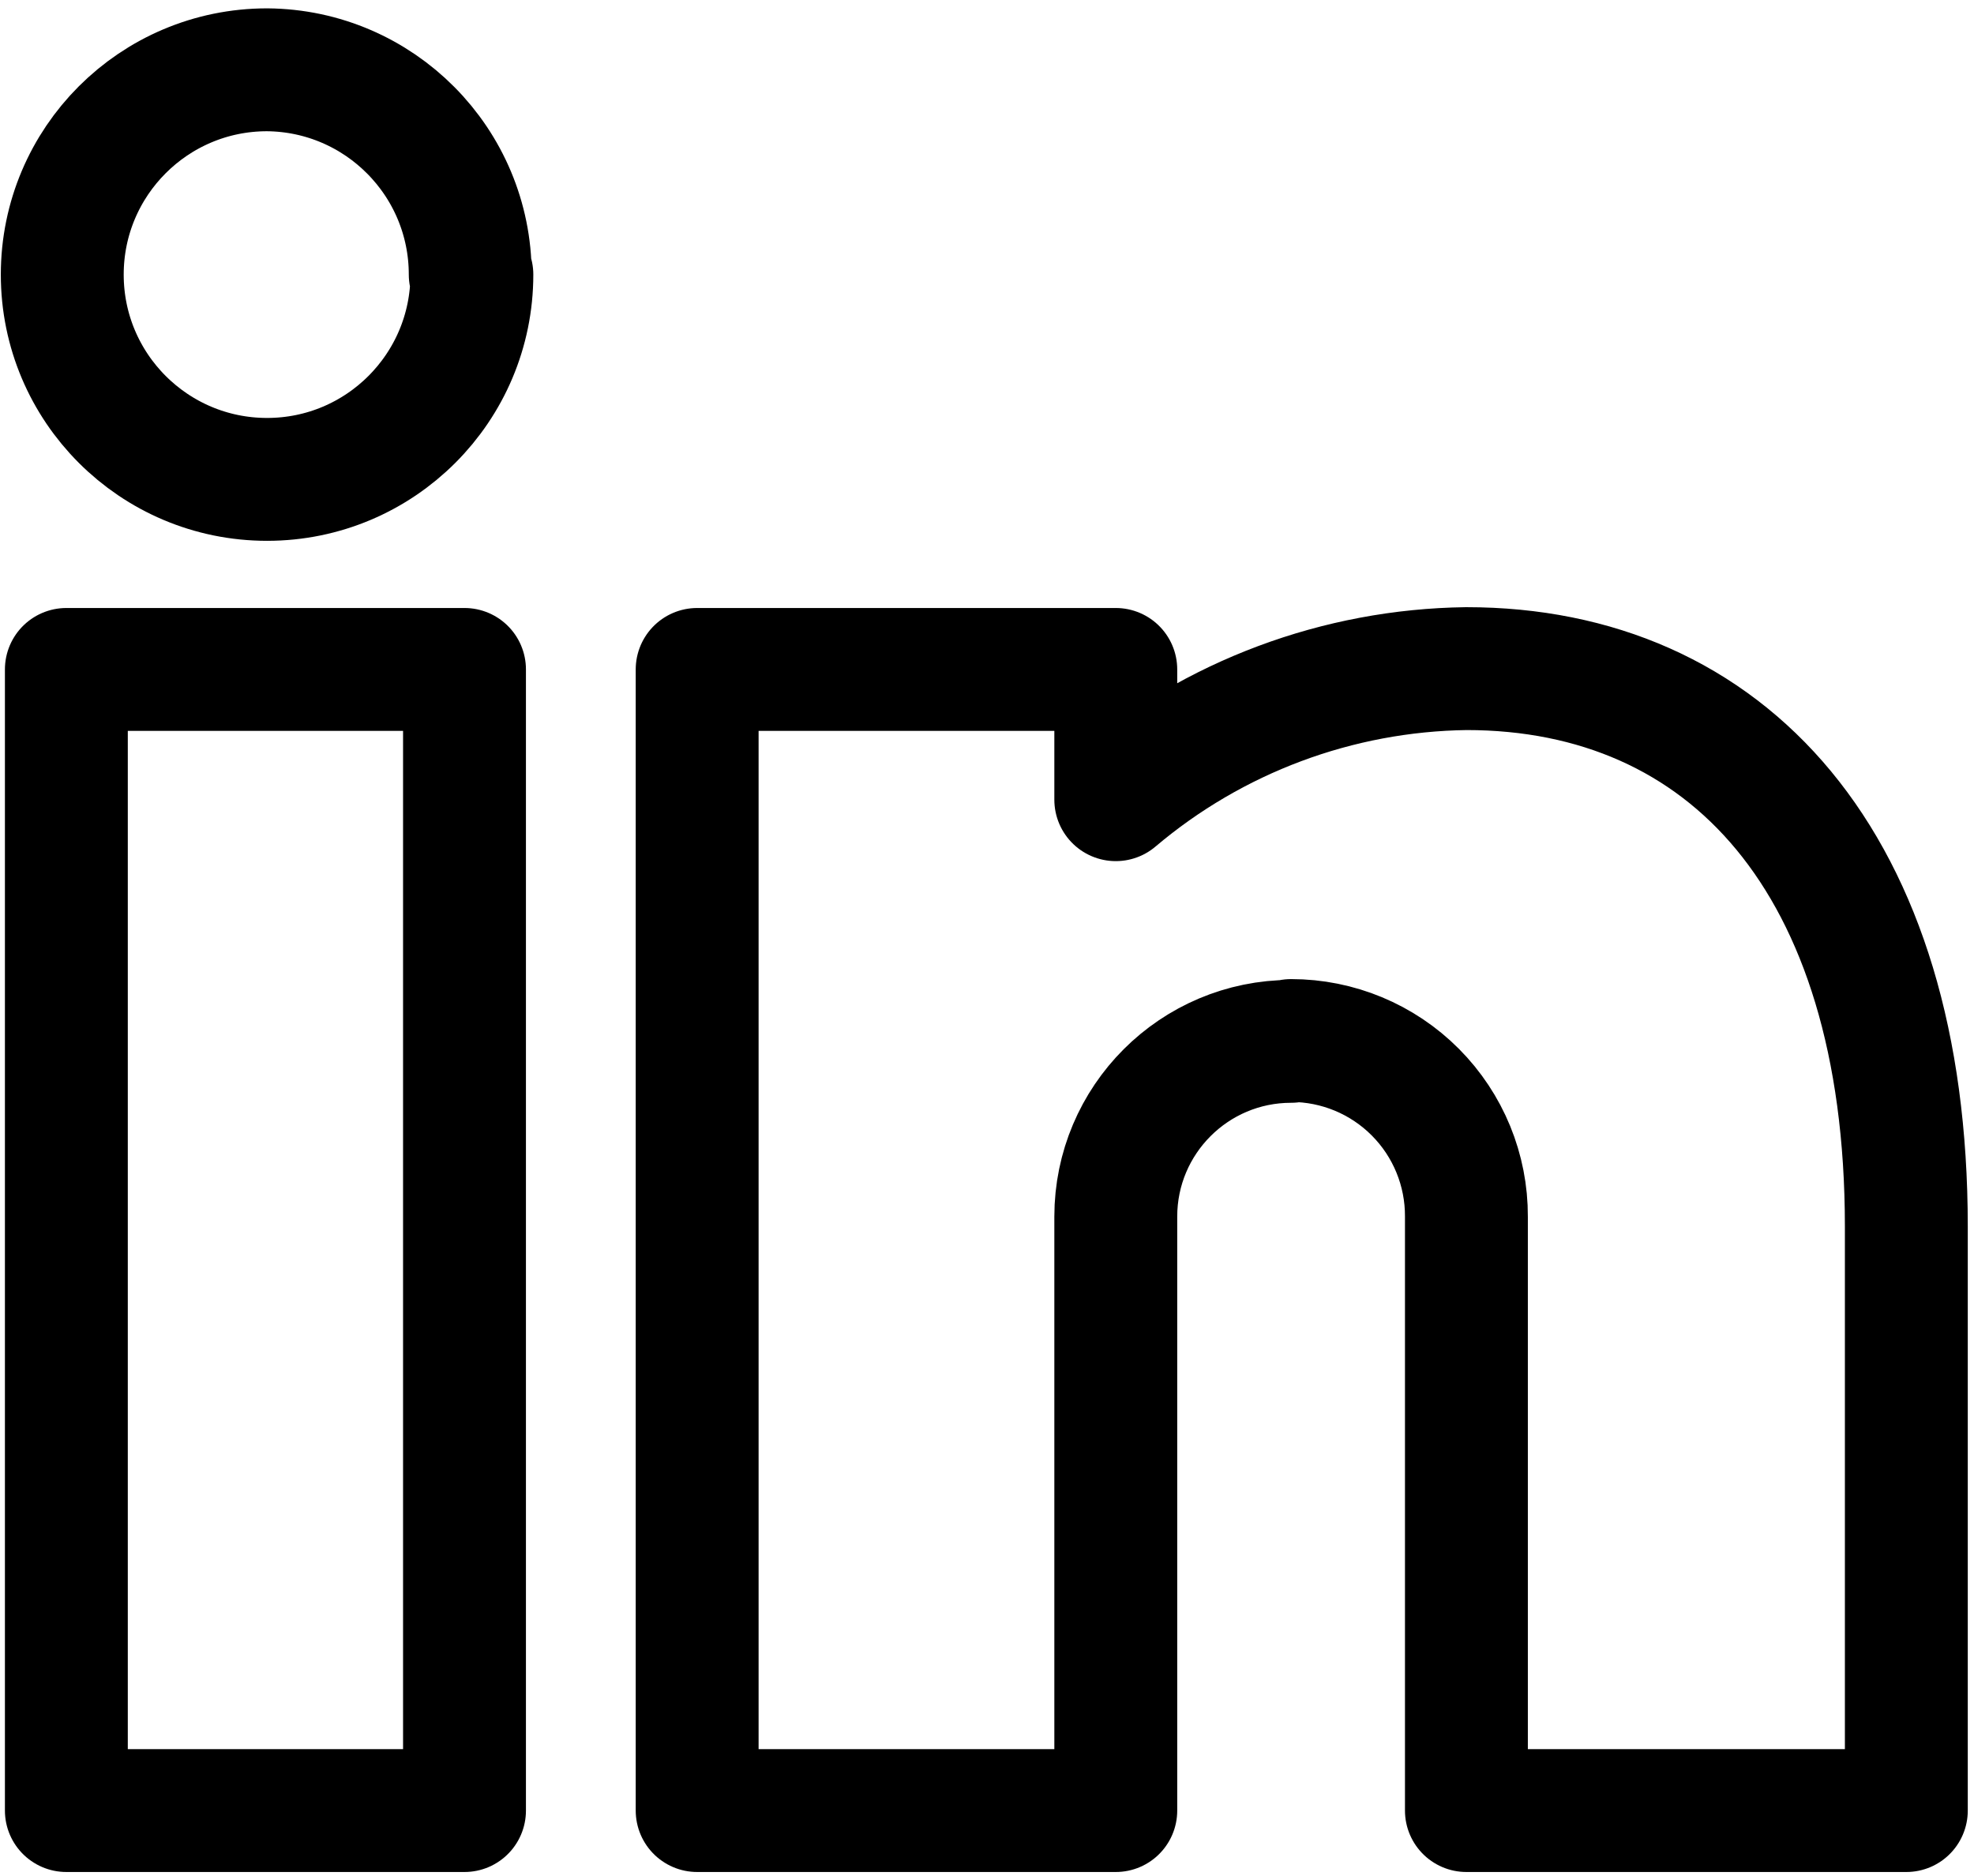
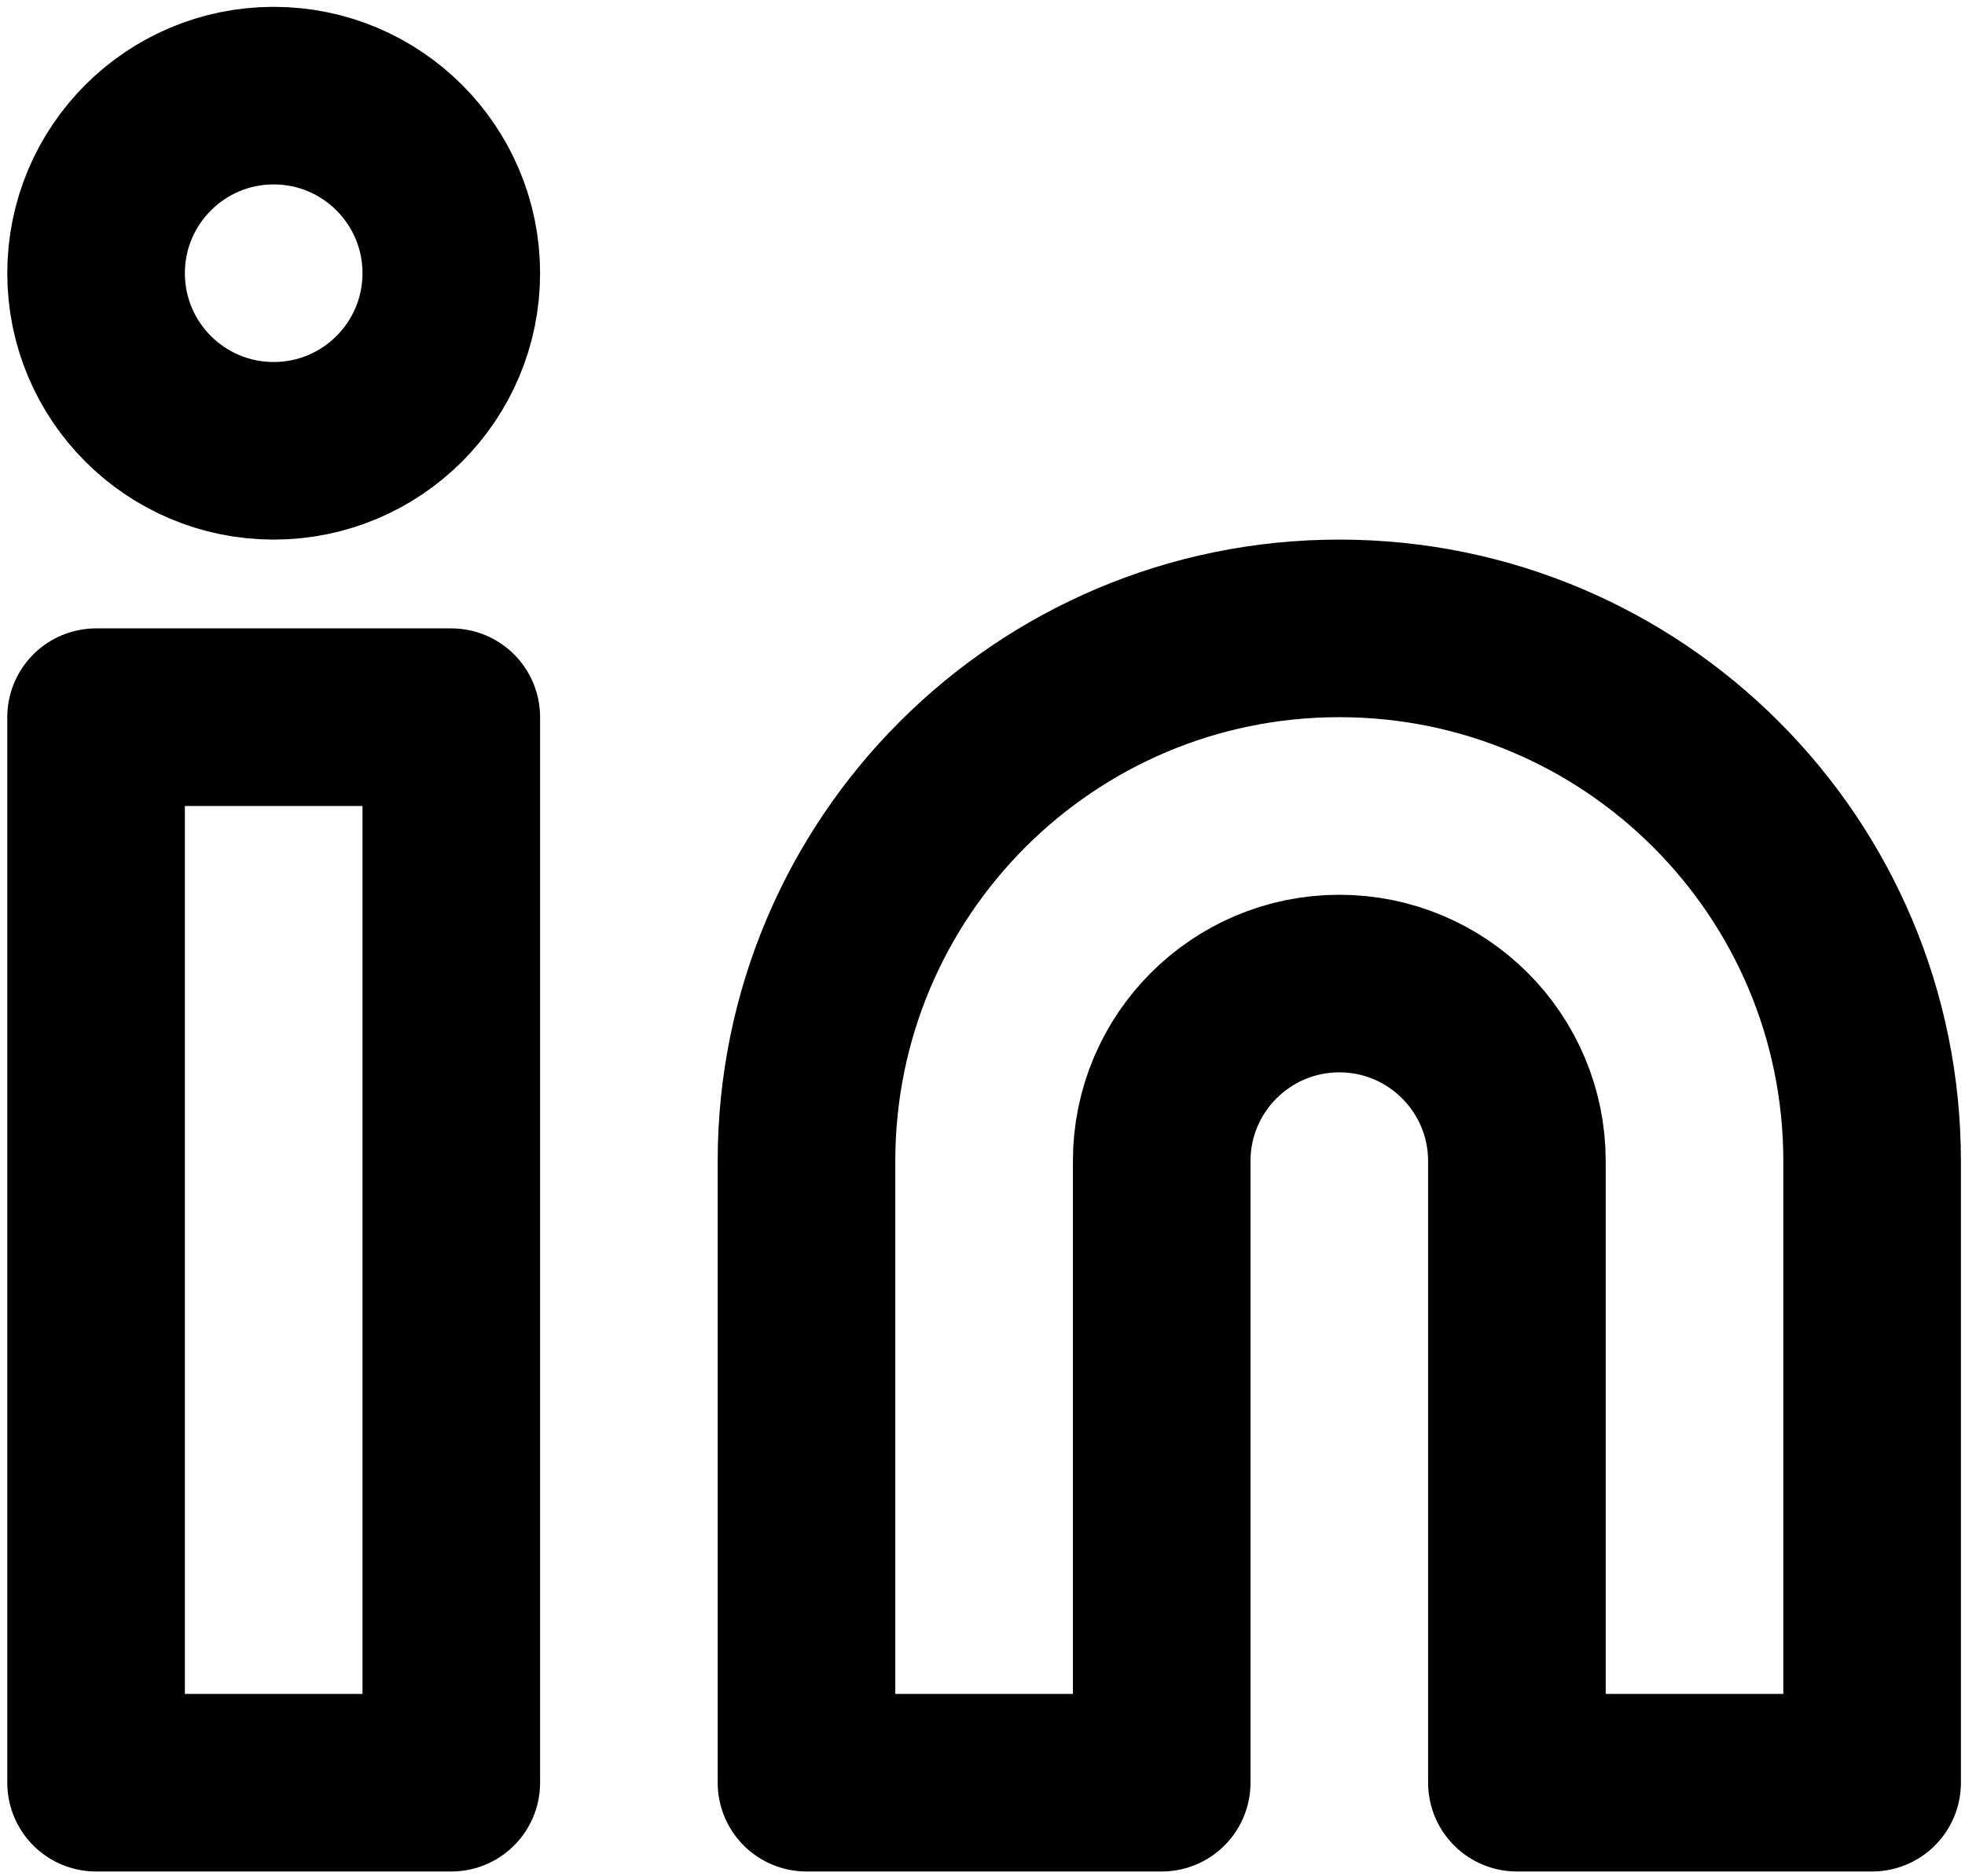
- <svg xmlns="http://www.w3.org/2000/svg" viewBox="0 0.528 24.096 22.896" id="Regular" style="max-height: 500px" width="24.096" height="22.896">
-   <defs>
-     <style>.cls-1{fill:none;stroke:#000;stroke-linecap:round;stroke-linejoin:round;stroke-width:1.5px;}</style>
-   </defs>
-   <path d="M5.67,22.63H.81V8.7H5.67Zm10.09-9.39a2.14,2.14,0,0,0-2.14,2.14v7.25H8.51V8.7h5.11v1.59a6.76,6.76,0,0,1,4.28-1.6c3.17,0,5.37,2.35,5.37,6.81v7.13H17.9V15.38A2.14,2.14,0,0,0,15.76,13.23Zm-10-9.36a2.5,2.5,0,1,1-2.5-2.5A2.5,2.5,0,0,1,5.74,3.88Z" class="cls-1" />
+ <svg xmlns="http://www.w3.org/2000/svg" viewBox="0.918 0.923 22.128 21.12" stroke-width="2" stroke-linejoin="round" stroke-linecap="round" stroke="currentColor" fill="none" class="feather feather-linkedin" style="max-height: 500px" width="22.128" height="21.12">
+   <path d="M16 8a6 6 0 0 1 6 6v7h-4v-7a2 2 0 0 0-2-2 2 2 0 0 0-2 2v7h-4v-7a6 6 0 0 1 6-6z" />
+   <rect y="9" x="2" width="4" height="12" />
+   <circle r="2" cy="4" cx="4" />
</svg>
